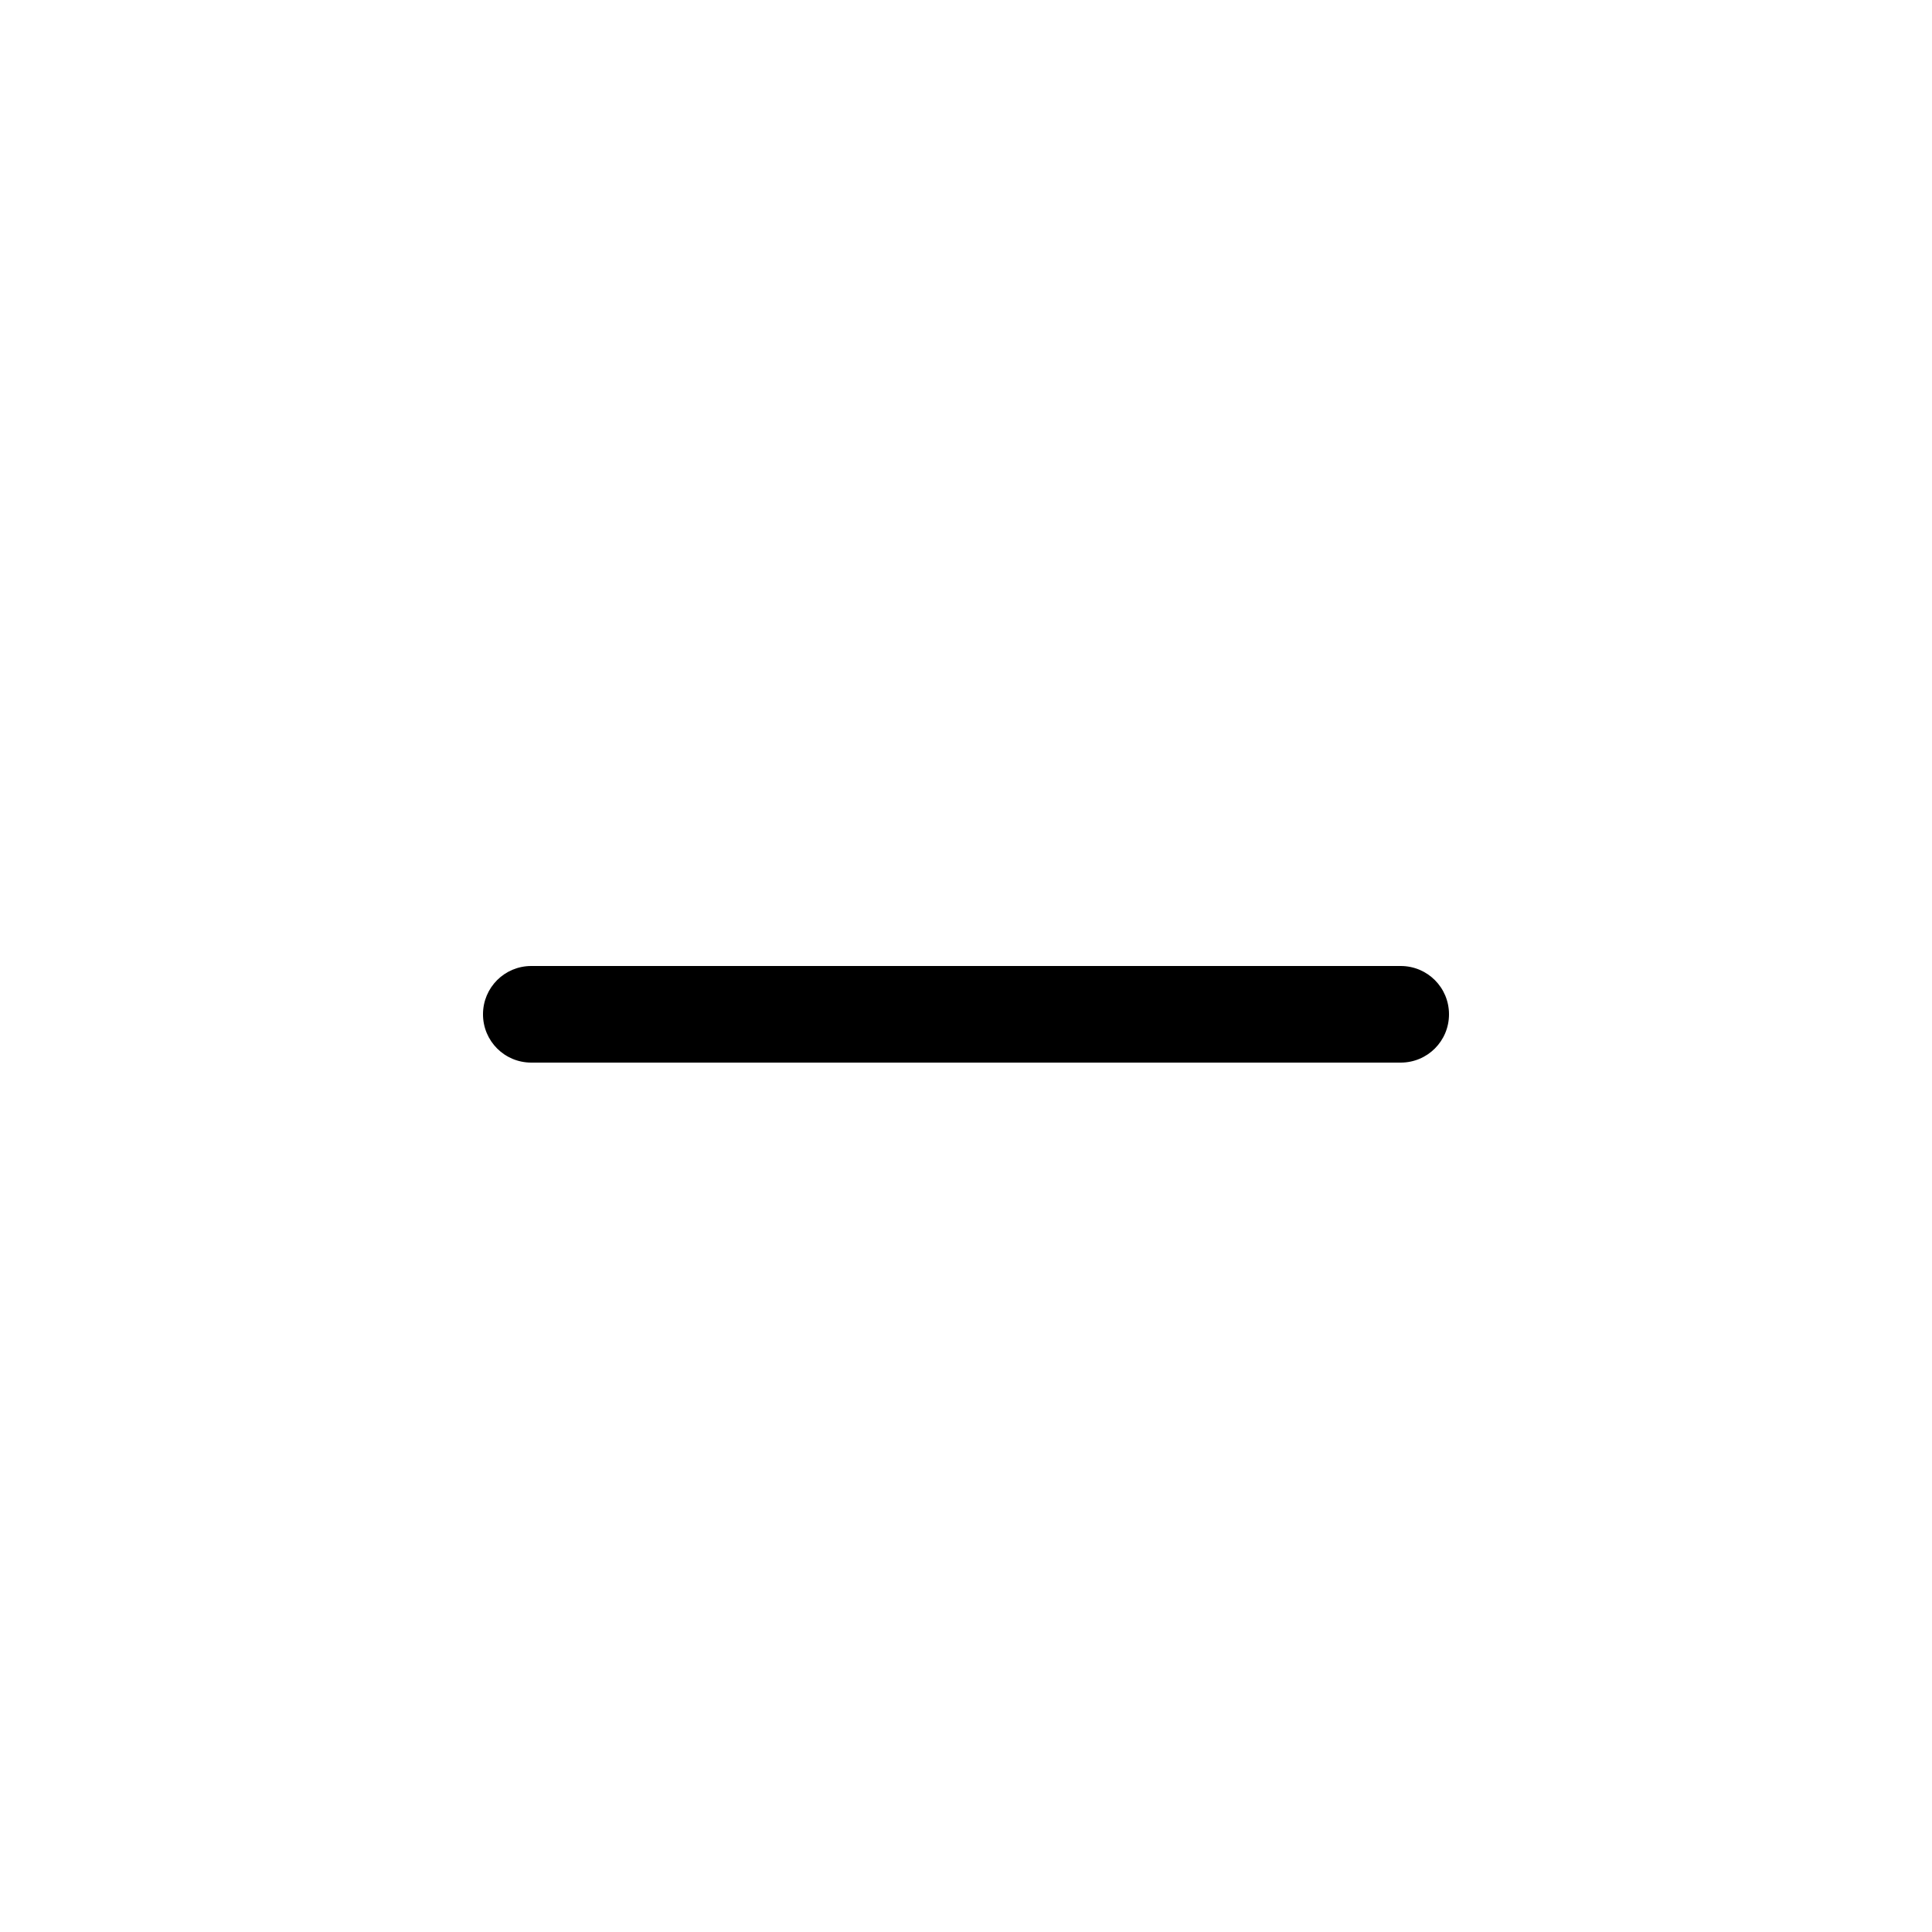
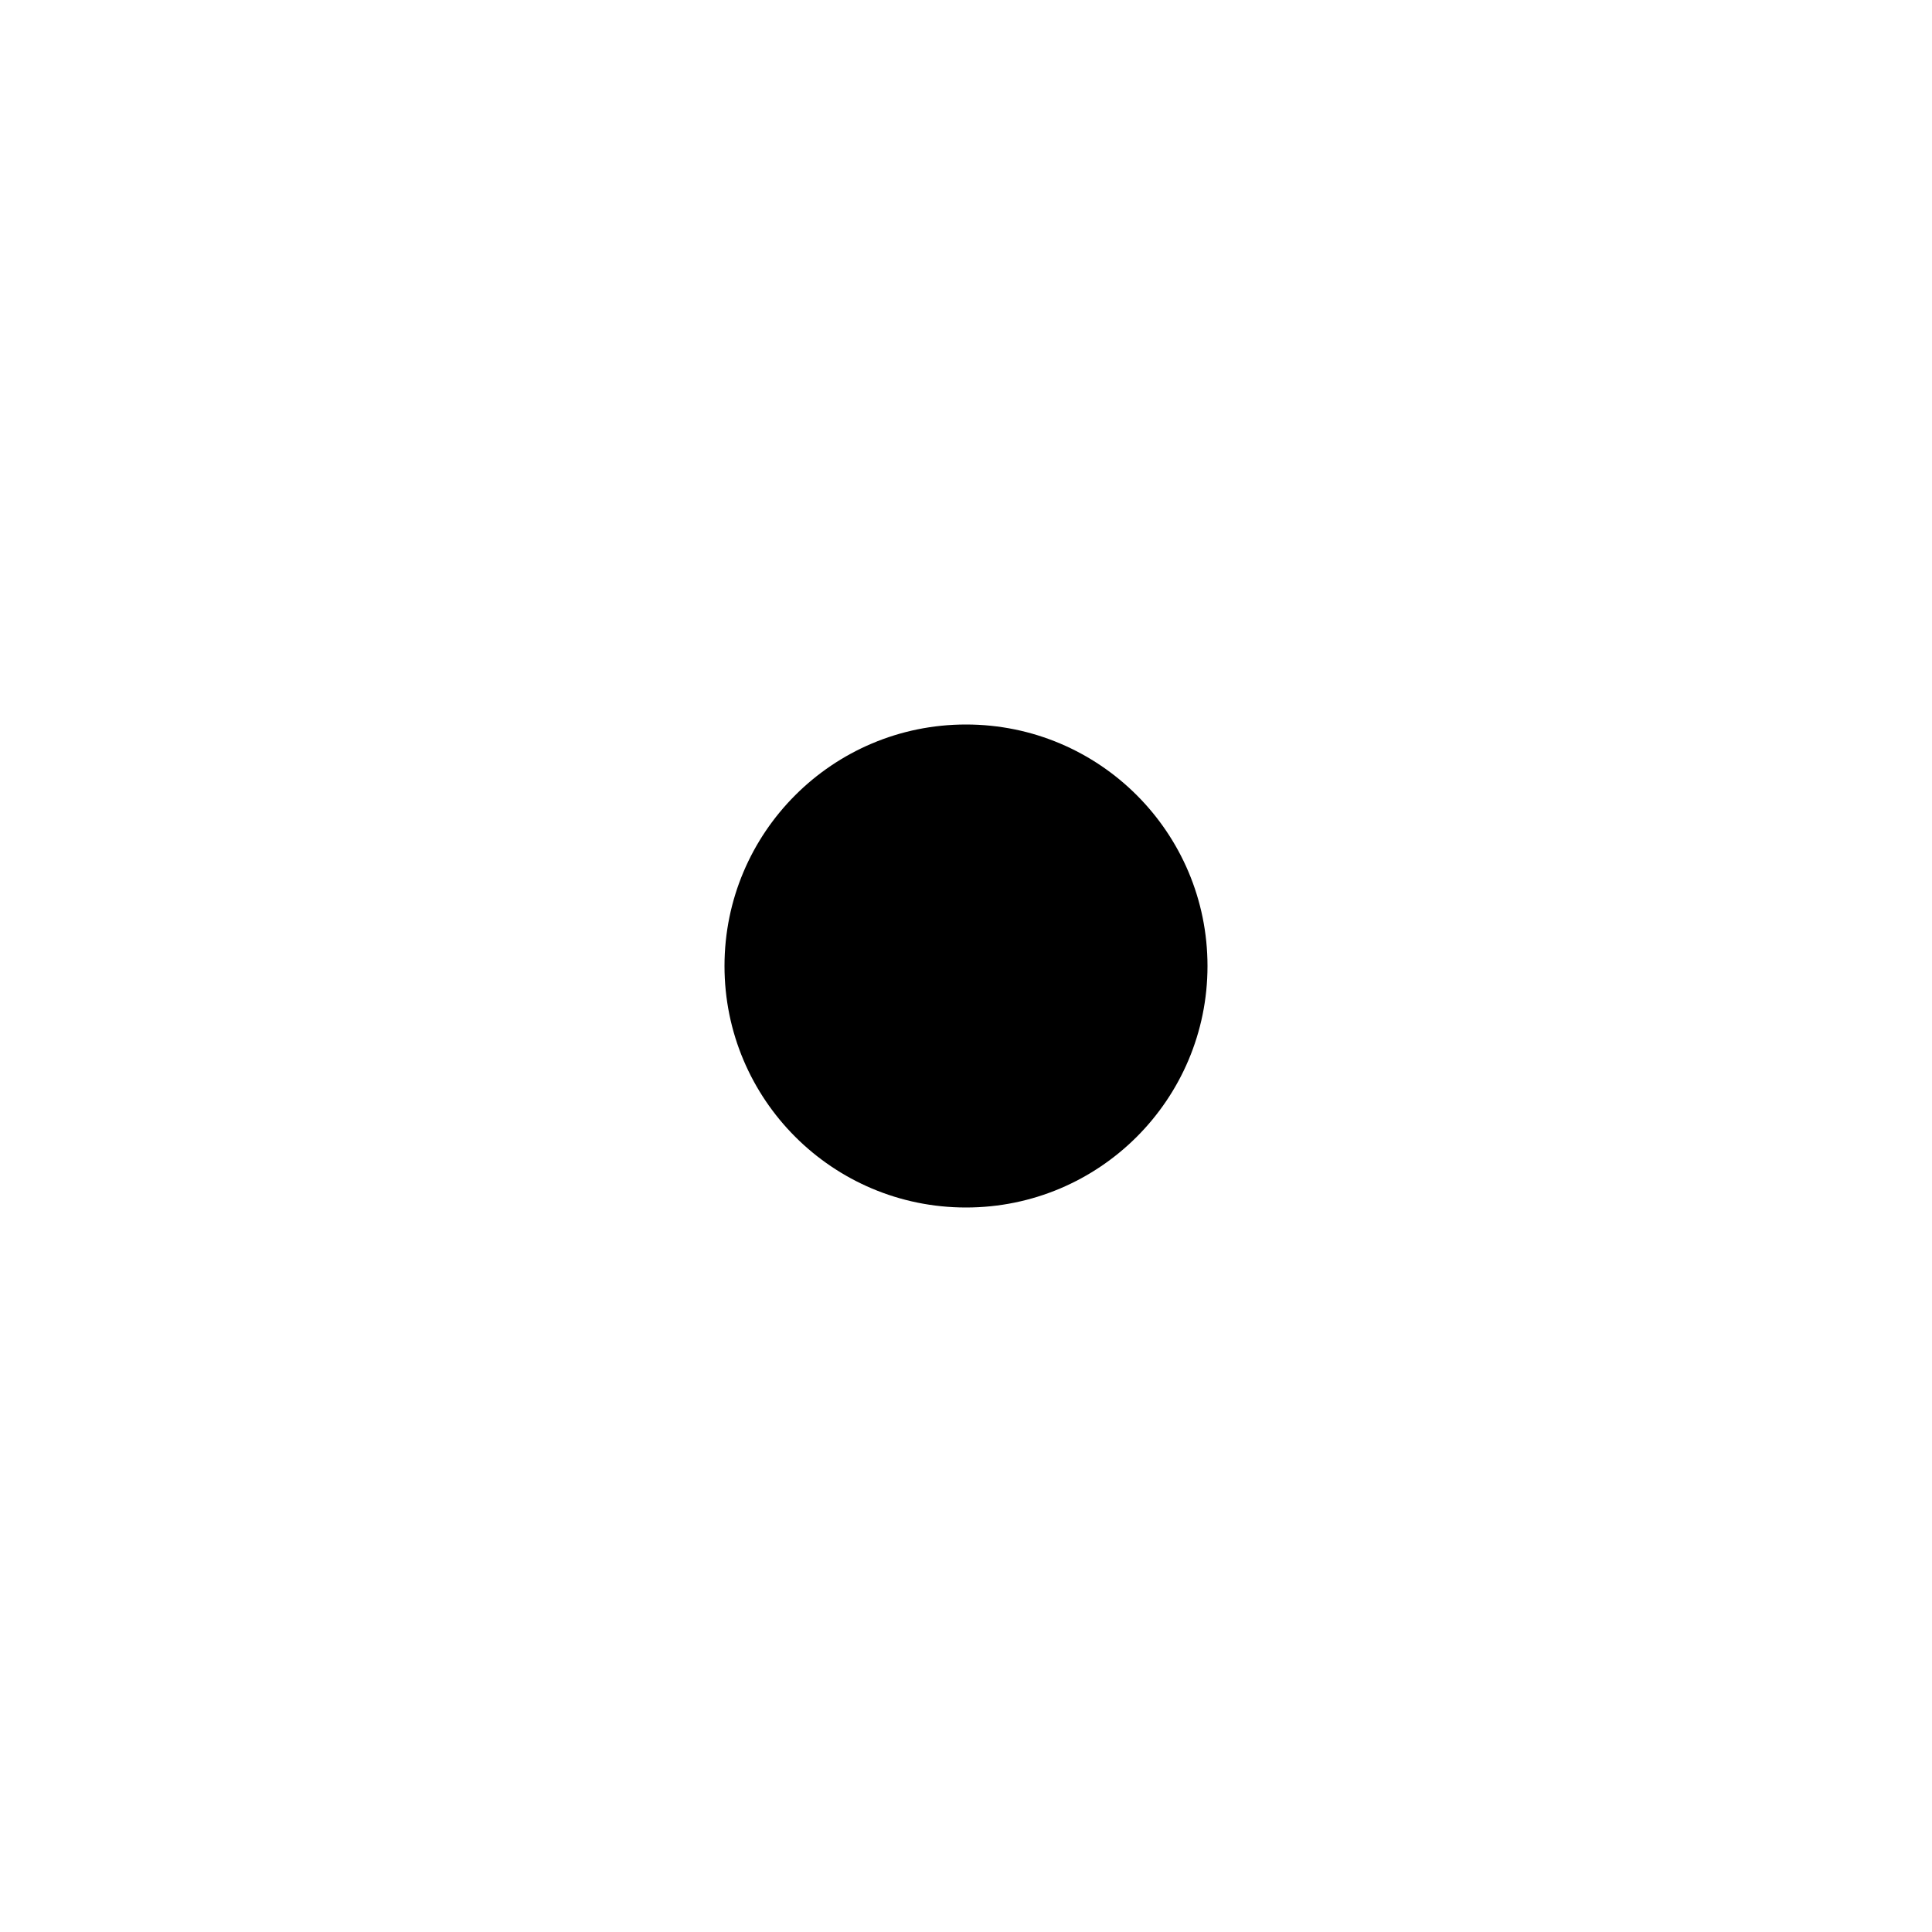
- <svg xmlns="http://www.w3.org/2000/svg" width="40" height="40" version="1.1" viewBox="0 0 40 40" id="svg4">
+ <svg xmlns="http://www.w3.org/2000/svg" width="16" height="16" version="1.1" viewBox="0 0 16 16" id="svg4">
  <defs id="defs8" />
-   <path id="path2" d="m 11,20 h 18 c 0.554,0 1,0.446 1,1 0,0.554 -0.446,1 -1,1 H 11 c -0.554,0 -1,-0.446 -1,-1 0,-0.554 0.446,-1 1,-1 z" style="stroke-width:2" />
+   <path id="path2" d="m 8,6 c 1.105,0 2,0.895 2,2 0,1.105 -0.895,2 -2,2 C 6.895,10 6,9.105 6,8 6,6.895 6.895,6 8,6 Z" />
</svg>
